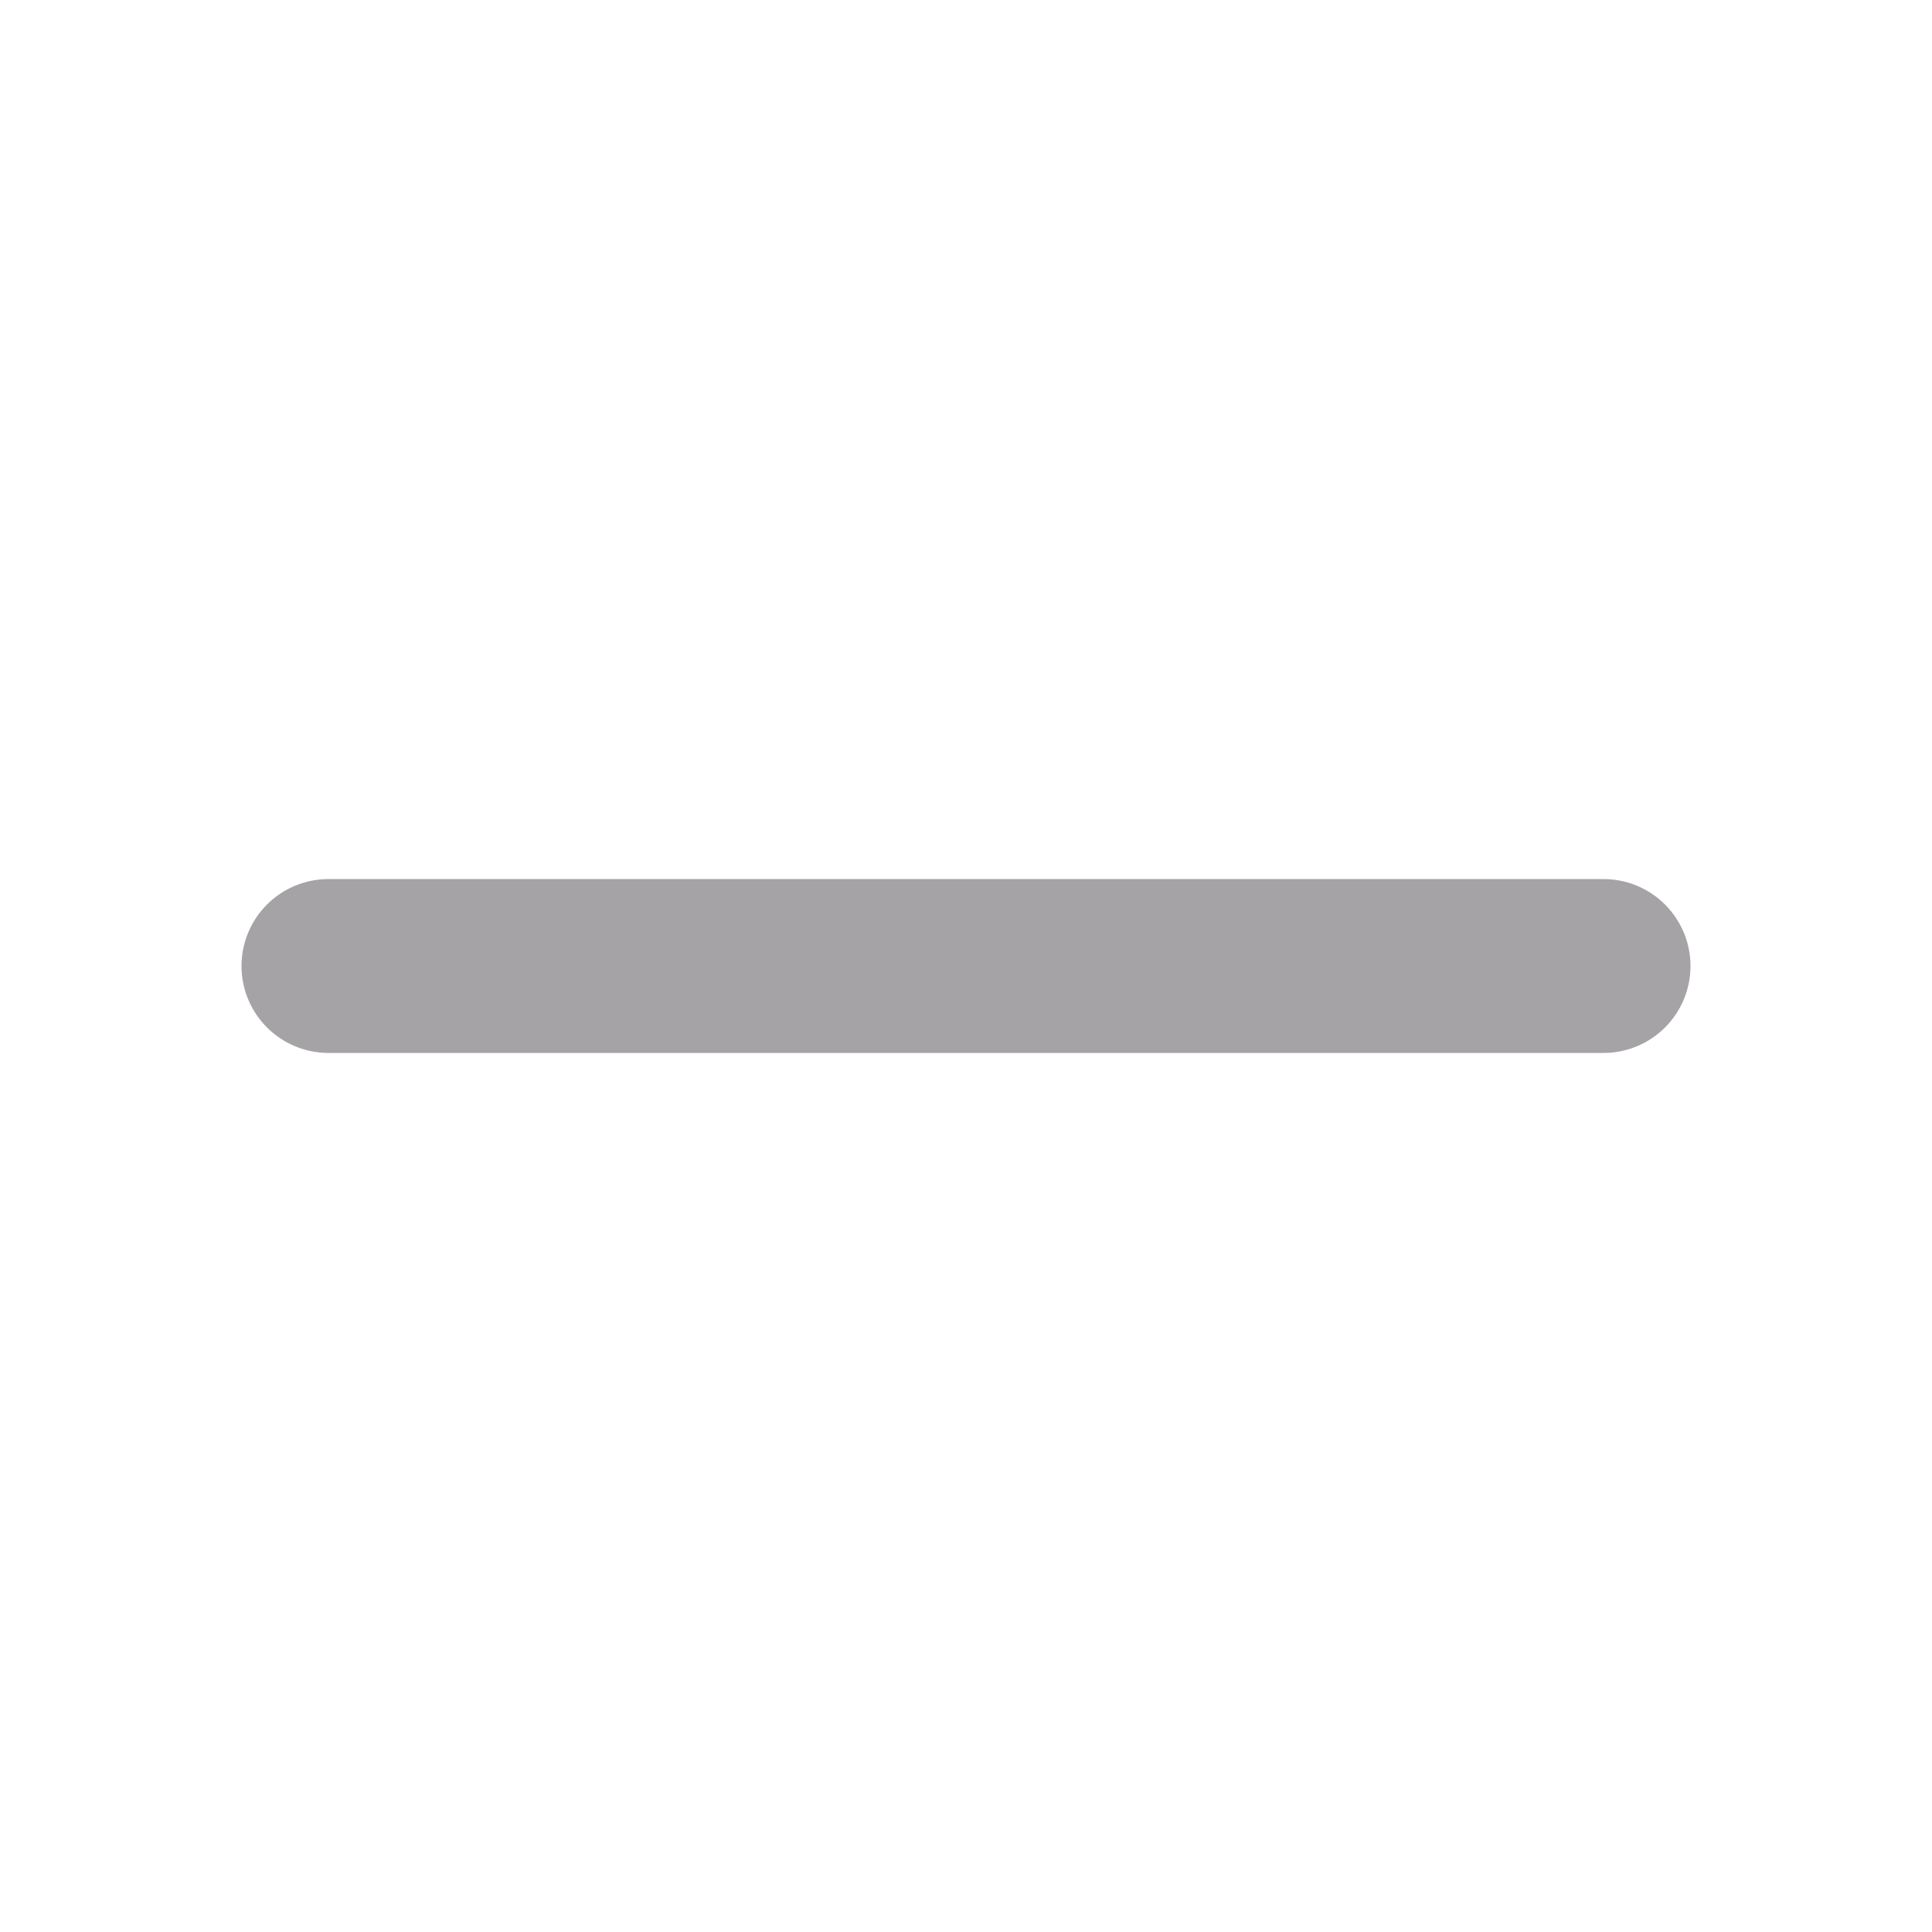
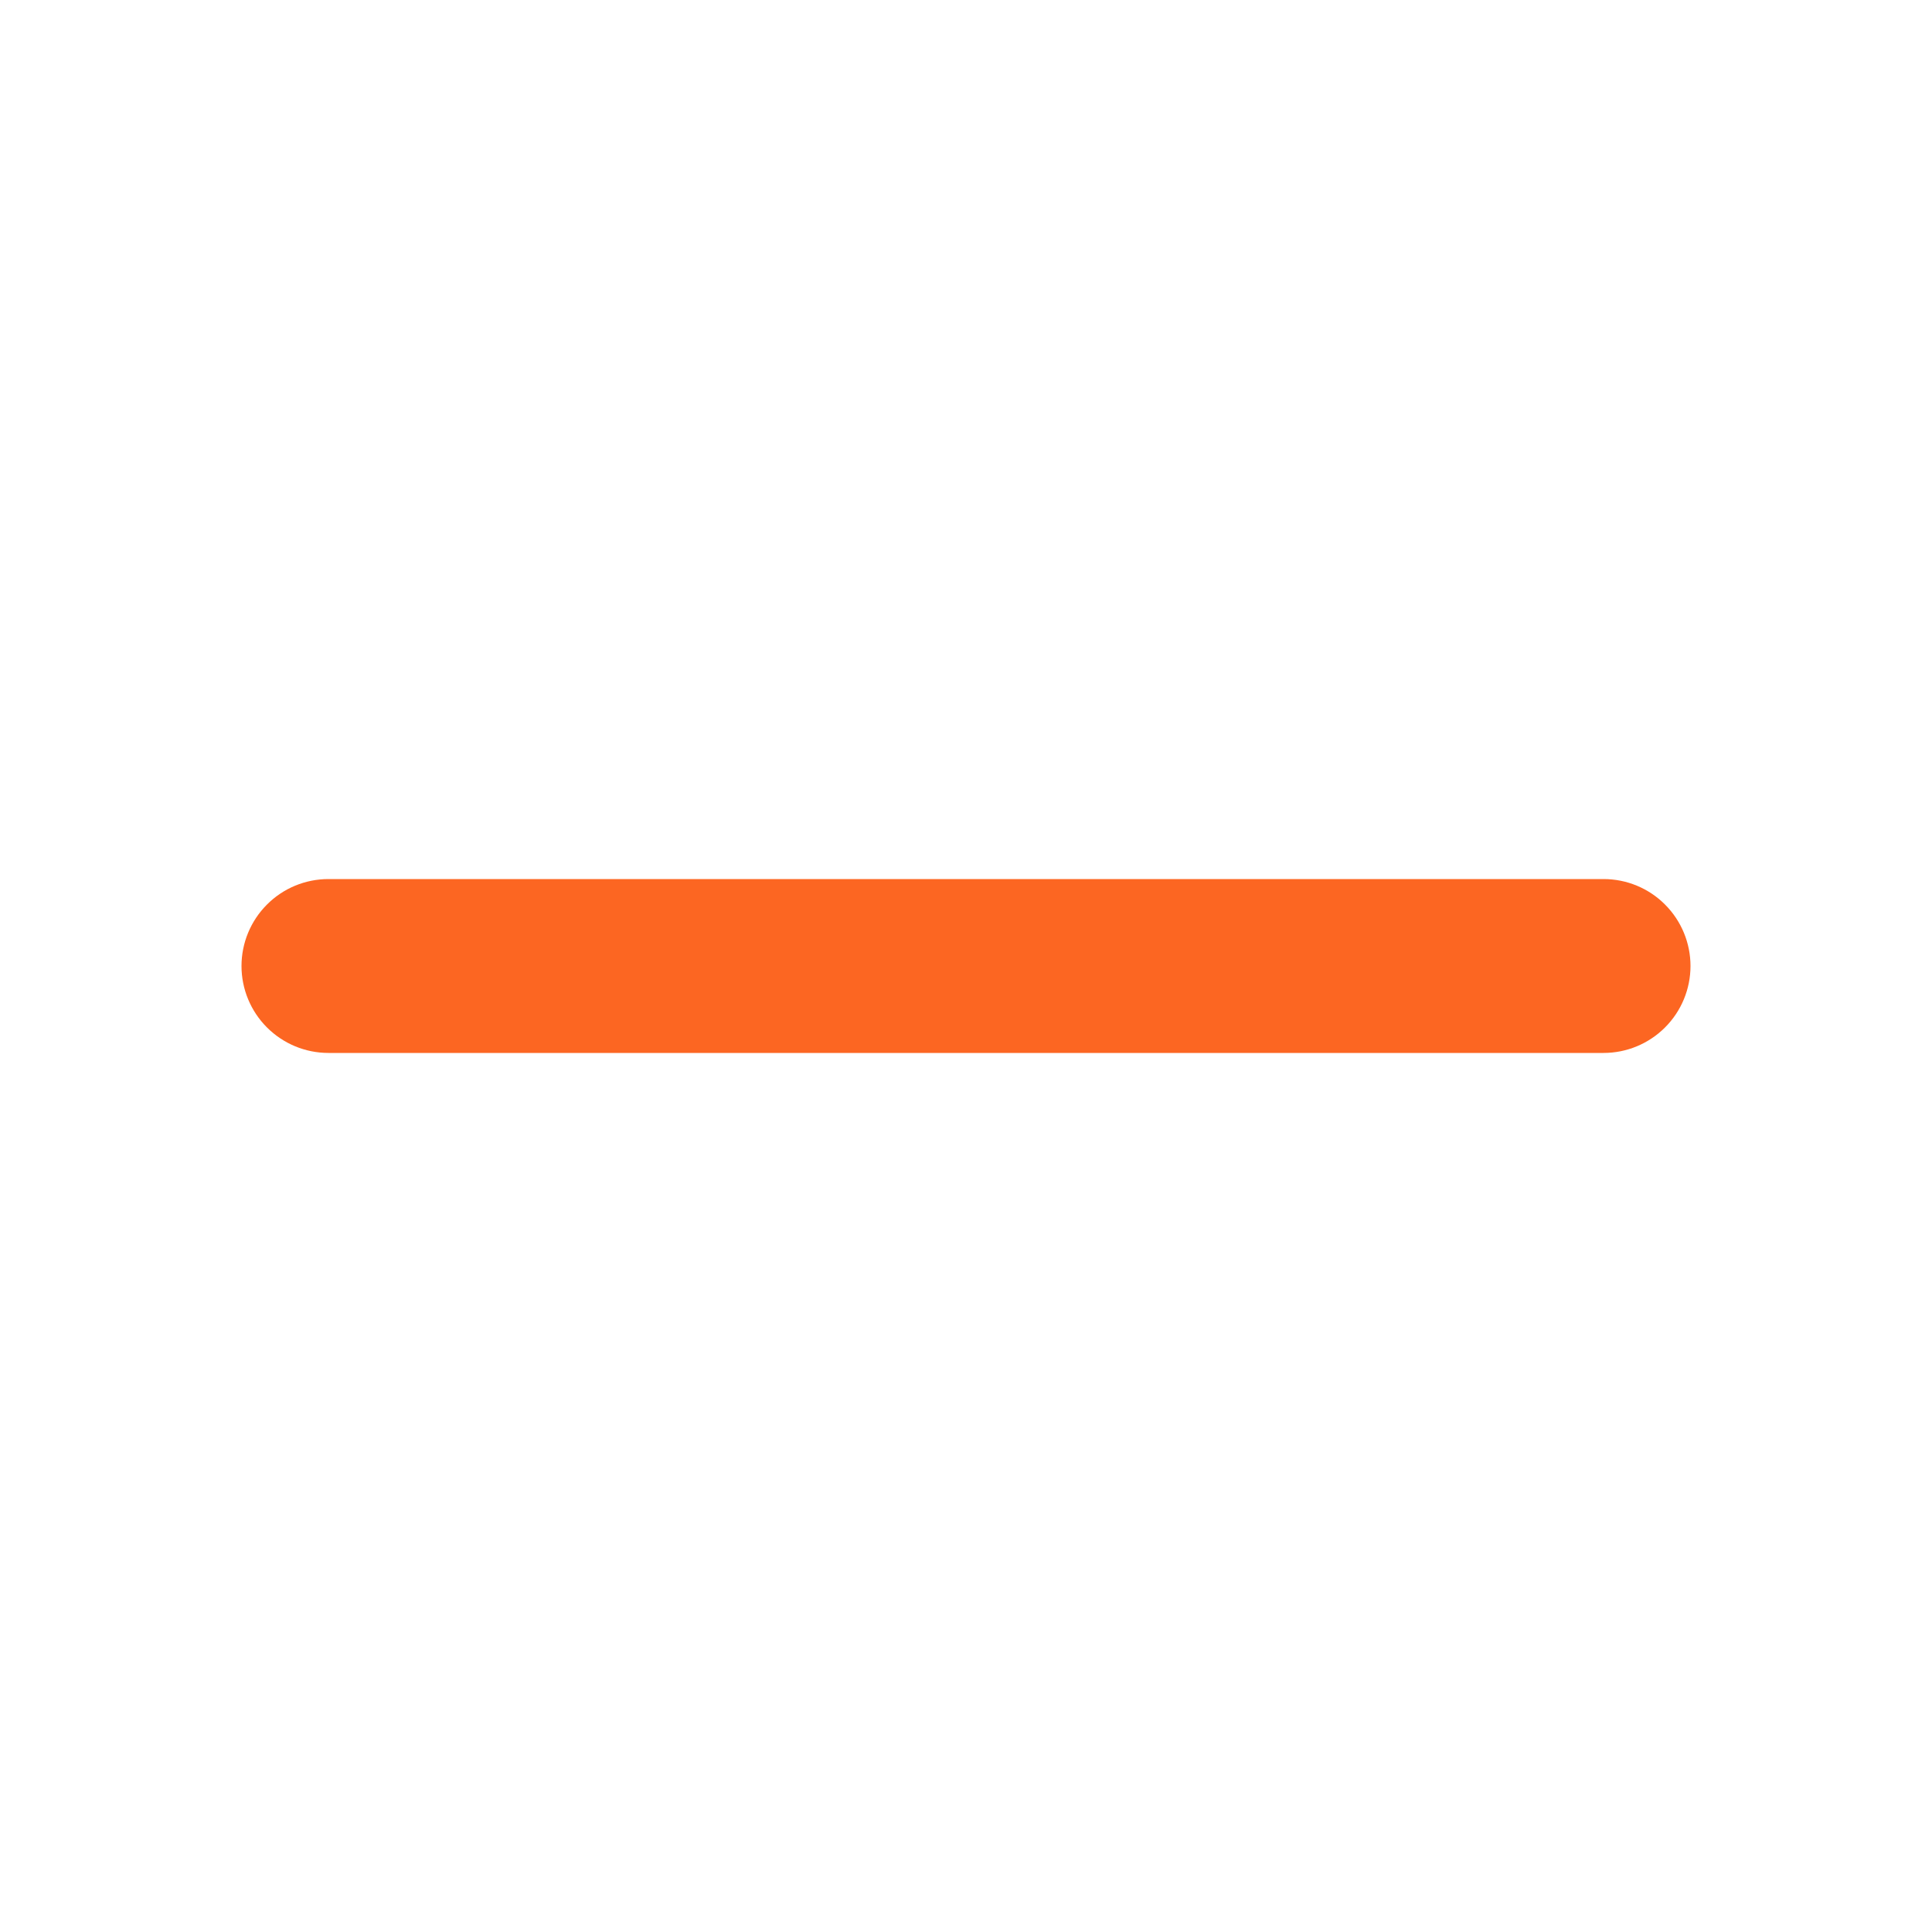
<svg xmlns="http://www.w3.org/2000/svg" width="32" height="32" viewBox="0 0 32 32" fill="none">
  <g id="Icons Huge">
-     <path id="Vector" d="M28 16C28 16.382 27.848 16.748 27.578 17.018C27.308 17.288 26.942 17.44 26.56 17.44H16H5.44C5.058 17.44 4.692 17.288 4.422 17.018C4.152 16.748 4 16.382 4 16C4 15.618 4.152 15.252 4.422 14.982C4.692 14.712 5.058 14.56 5.44 14.56H16H26.56C26.942 14.56 27.308 14.712 27.578 14.982C27.848 15.252 28 15.618 28 16Z" fill="#A5A3A5" />
+     <path id="Vector" d="M28 16C28 16.382 27.848 16.748 27.578 17.018C27.308 17.288 26.942 17.44 26.56 17.44H16H5.44C5.058 17.44 4.692 17.288 4.422 17.018C4.152 16.748 4 16.382 4 16C4 15.618 4.152 15.252 4.422 14.982C4.692 14.711 5.058 14.56 5.44 14.56H16H26.56C26.942 14.56 27.308 14.711 27.578 14.982C27.848 15.252 28 15.618 28 16Z" fill="#FC6622" />
  </g>
</svg>
